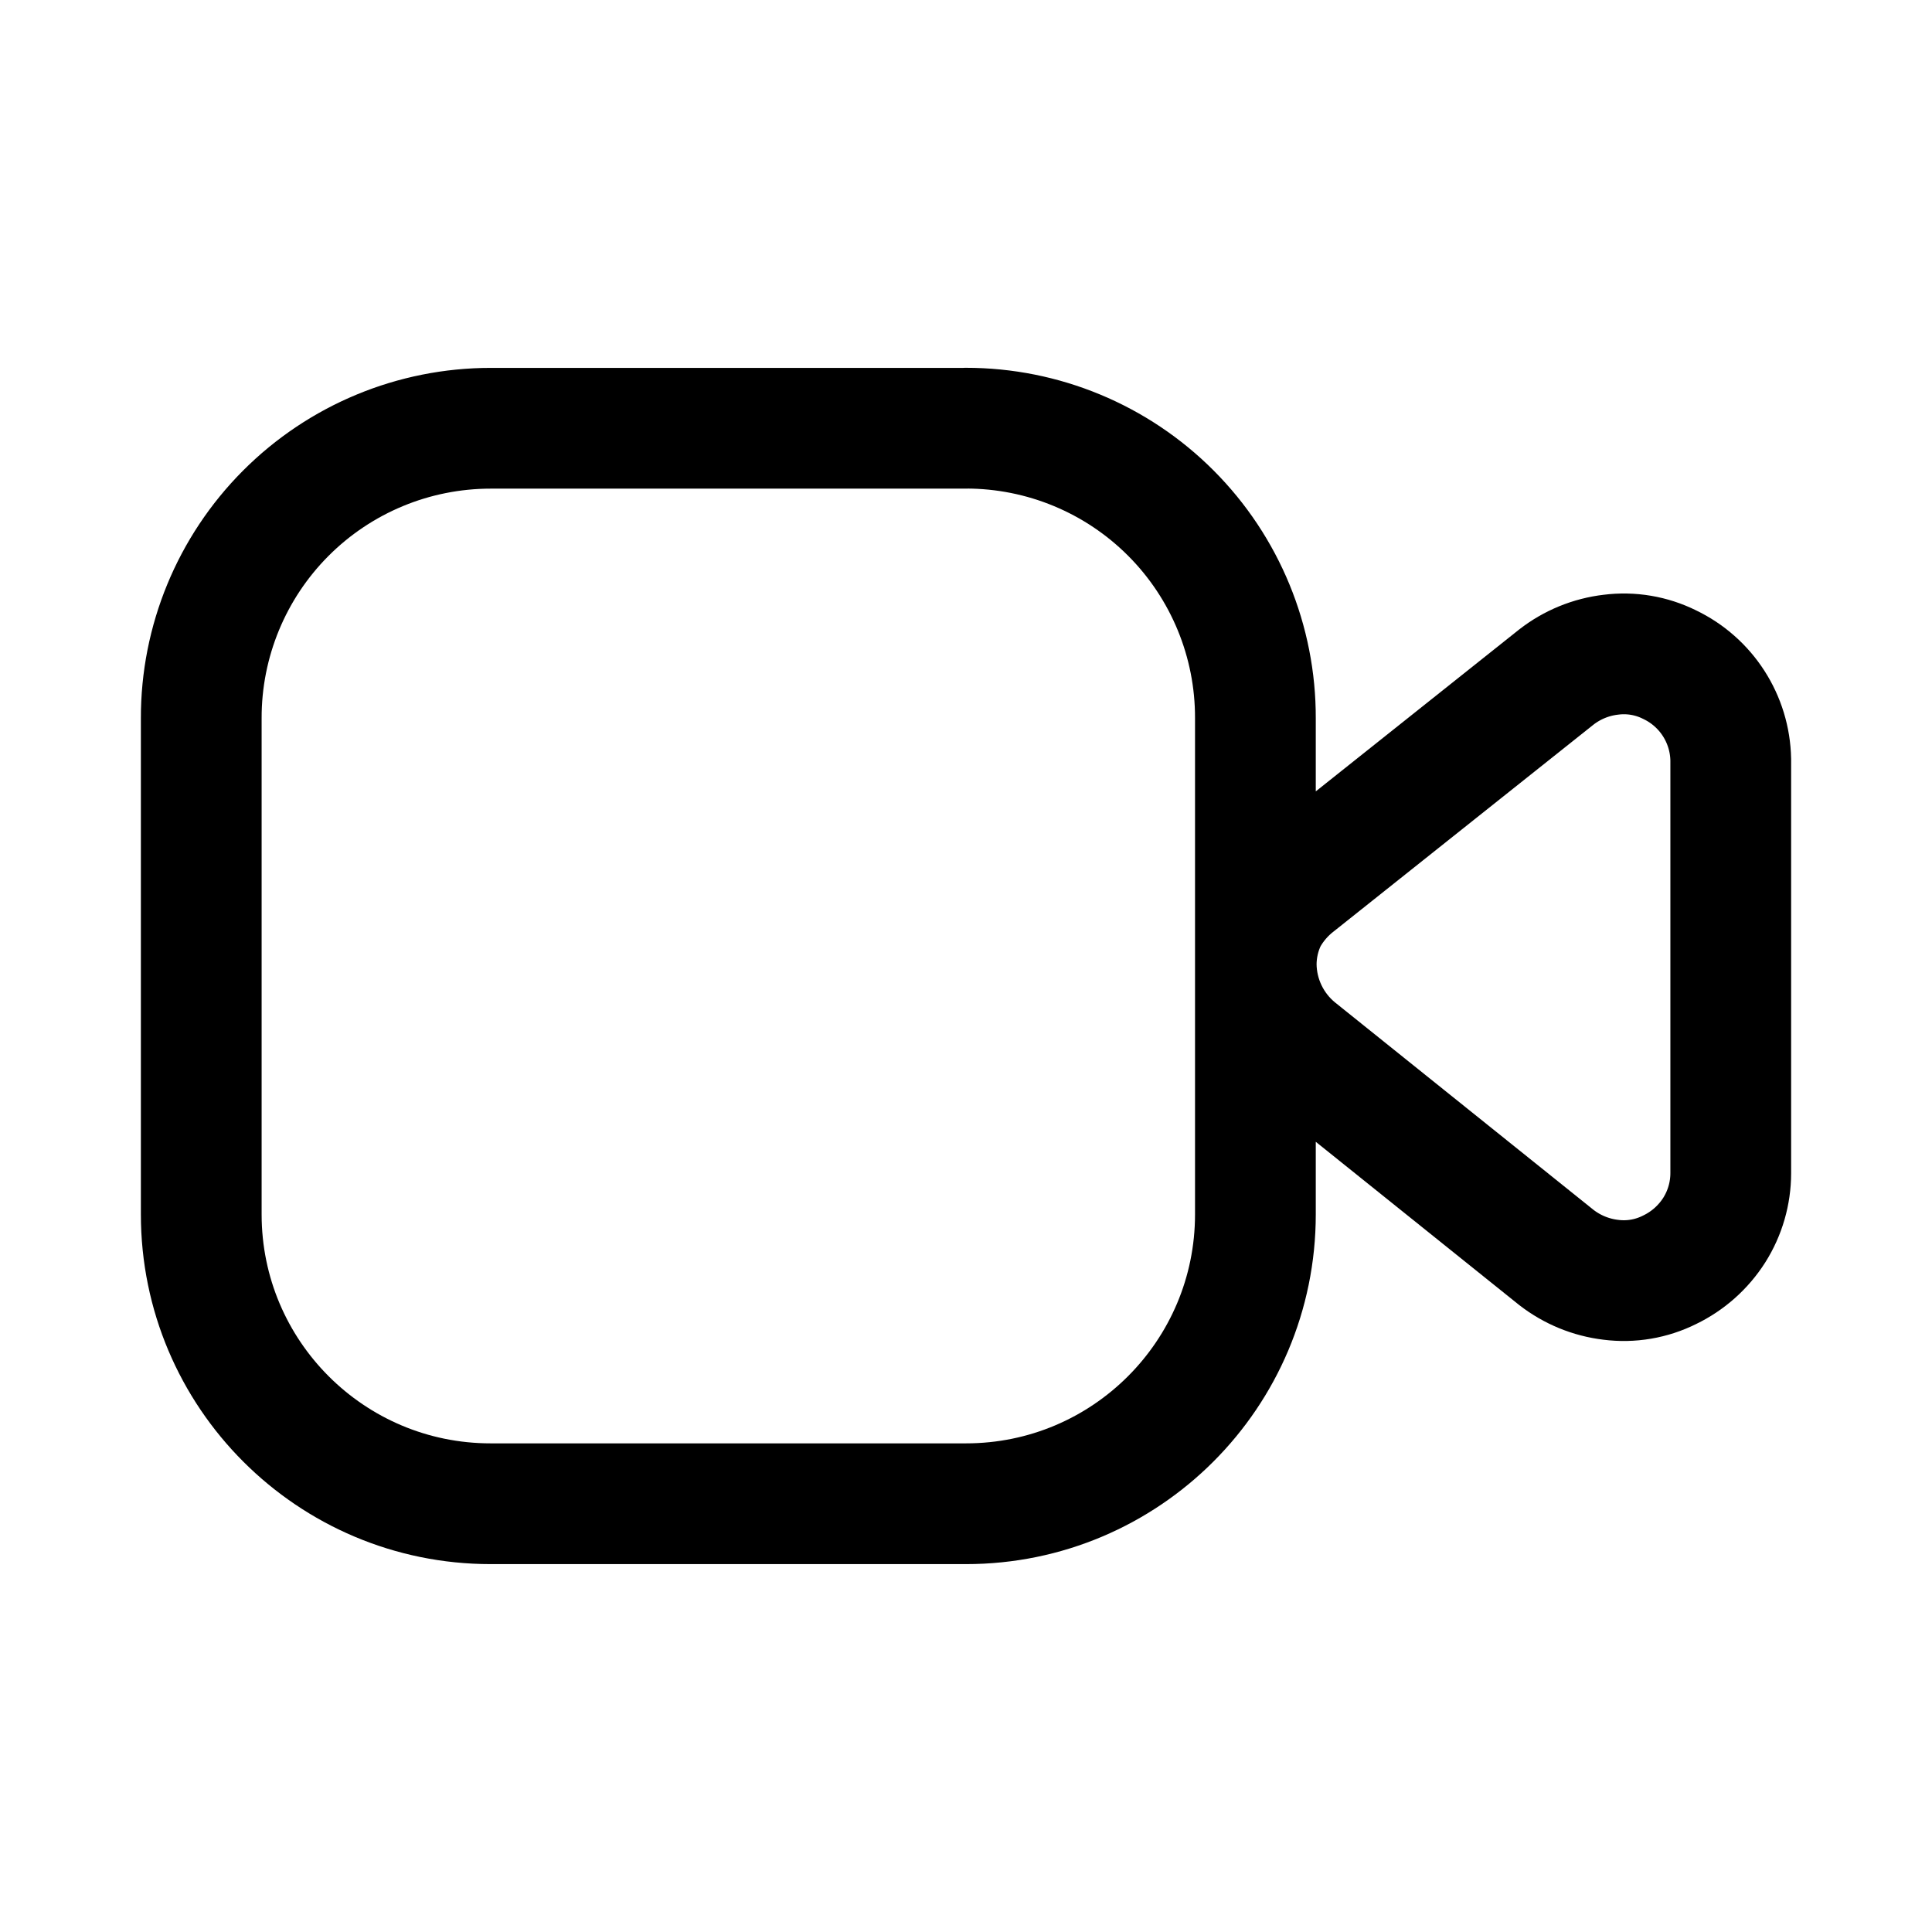
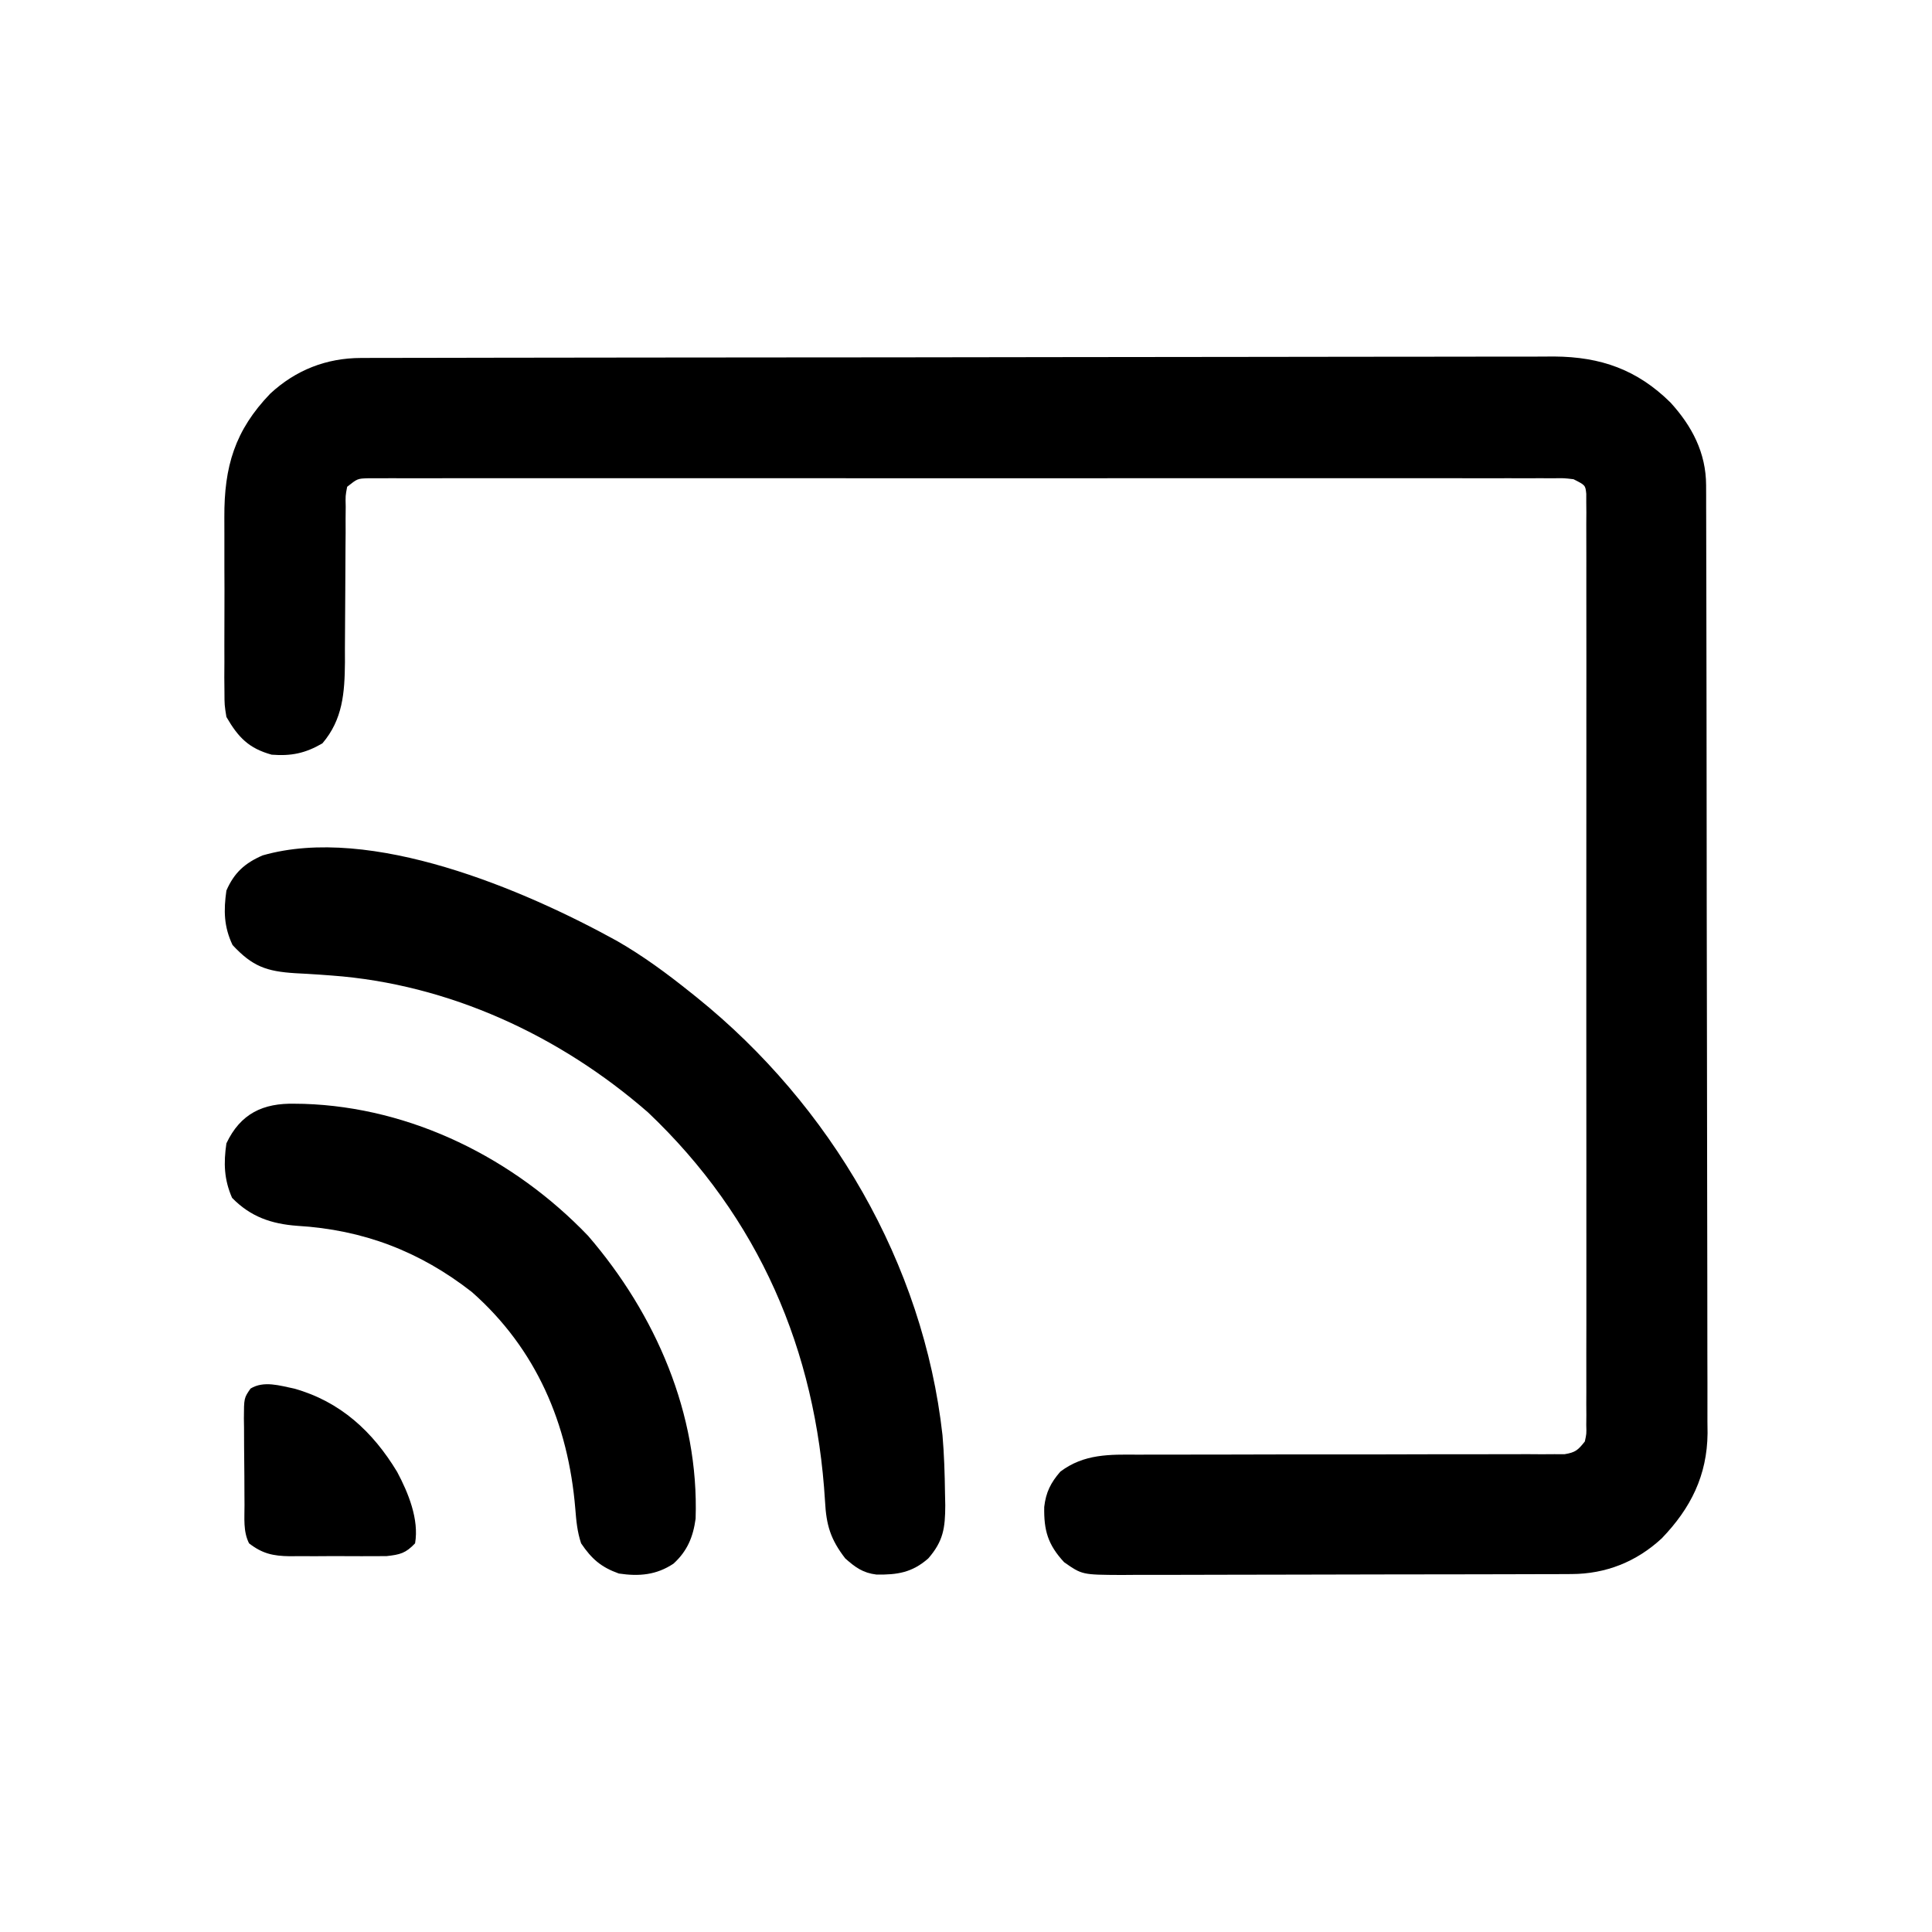
- <svg xmlns="http://www.w3.org/2000/svg" width="512" height="512" viewBox="0 0 24 24">
-   <path fill="none" stroke="#000000" stroke-linecap="round" stroke-linejoin="round" stroke-width="1.5" d="M12 5.32H6.095A3.595 3.595 0 0 0 2.5 8.923v6.162a3.595 3.595 0 0 0 3.595 3.595H12a3.595 3.595 0 0 0 3.595-3.595V8.924A3.594 3.594 0 0 0 12 5.319m9.5 4.119v5.135c0 .25-.071.496-.205.708a1.355 1.355 0 0 1-.555.493a1.27 1.27 0 0 1-.73.124a1.367 1.367 0 0 1-.677-.278l-3.225-2.588a1.376 1.376 0 0 1-.503-1.047c0-.2.045-.397.133-.575c.092-.168.218-.315.37-.432l3.225-2.567a1.36 1.36 0 0 1 .678-.278c.25-.032.504.011.729.123a1.336 1.336 0 0 1 .76 1.182" />
+ <svg xmlns="http://www.w3.org/2000/svg" version="1.1" width="512" height="512">
+   <path d="M0 0 C1.158 -0.004 2.315 -0.009 3.508 -0.014 C4.781 -0.013 6.053 -0.013 7.365 -0.013 C8.73 -0.016 10.095 -0.02 11.46 -0.024 C15.215 -0.034 18.97 -0.038 22.725 -0.04 C26.773 -0.044 30.822 -0.054 34.871 -0.063 C44.65 -0.082 54.43 -0.093 64.21 -0.101 C68.816 -0.106 73.423 -0.111 78.029 -0.116 C93.344 -0.133 108.659 -0.148 123.974 -0.155 C127.949 -0.157 131.923 -0.159 135.897 -0.161 C136.885 -0.161 137.872 -0.162 138.89 -0.162 C154.887 -0.171 170.884 -0.196 186.881 -0.229 C203.308 -0.262 219.735 -0.28 236.162 -0.283 C245.384 -0.285 254.606 -0.294 263.828 -0.319 C271.682 -0.341 279.537 -0.349 287.391 -0.339 C291.397 -0.335 295.402 -0.337 299.408 -0.356 C303.08 -0.374 306.752 -0.373 310.424 -0.357 C312.371 -0.354 314.317 -0.37 316.263 -0.387 C328.593 -0.297 338.218 3.098 347.037 11.794 C352.758 18.057 356.469 25.151 356.488 33.721 C356.492 34.643 356.497 35.564 356.501 36.514 C356.501 38.027 356.501 38.027 356.501 39.57 C356.504 40.645 356.508 41.719 356.512 42.826 C356.523 46.439 356.527 50.051 356.531 53.664 C356.537 56.249 356.543 58.835 356.55 61.42 C356.57 69.187 356.58 76.954 356.589 84.721 C356.594 88.381 356.599 92.041 356.604 95.7 C356.621 107.87 356.636 120.039 356.643 132.209 C356.645 135.366 356.647 138.523 356.649 141.68 C356.649 142.464 356.65 143.249 356.65 144.057 C356.658 156.764 356.684 169.47 356.716 182.176 C356.749 195.228 356.767 208.279 356.771 221.331 C356.773 228.657 356.781 235.982 356.807 243.307 C356.831 250.2 356.835 257.093 356.824 263.986 C356.824 266.514 356.83 269.041 356.844 271.569 C356.862 275.025 356.854 278.48 356.841 281.936 C356.858 283.429 356.858 283.429 356.875 284.952 C356.772 296.145 352.417 304.837 344.729 312.822 C338.024 319.029 329.918 322.247 320.826 322.275 C319.139 322.283 319.139 322.283 317.419 322.292 C315.575 322.294 315.575 322.294 313.694 322.295 C311.747 322.303 311.747 322.303 309.761 322.31 C306.203 322.323 302.645 322.33 299.087 322.334 C296.863 322.337 294.639 322.341 292.415 322.346 C285.454 322.36 278.492 322.369 271.531 322.373 C263.501 322.378 255.471 322.395 247.441 322.424 C241.229 322.446 235.017 322.456 228.806 322.457 C225.098 322.458 221.39 322.464 217.682 322.482 C213.545 322.502 209.409 322.497 205.272 322.491 C204.047 322.5 202.822 322.509 201.559 322.519 C191.121 322.467 191.121 322.467 186.354 319.134 C182.028 314.458 180.973 310.698 181.084 304.482 C181.53 300.602 182.809 298.061 185.354 295.134 C191.637 290.399 198.397 290.573 205.964 290.636 C207.831 290.628 207.831 290.628 209.736 290.619 C212.429 290.61 215.12 290.608 217.813 290.618 C222.07 290.633 226.326 290.62 230.583 290.602 C238.843 290.571 247.103 290.569 255.363 290.571 C265.896 290.573 276.428 290.563 286.96 290.523 C291.193 290.508 295.425 290.508 299.658 290.52 C302.902 290.526 306.146 290.513 309.39 290.503 C311.15 290.515 311.15 290.515 312.946 290.527 C314.55 290.516 314.55 290.516 316.187 290.506 C317.118 290.507 318.049 290.507 319.008 290.508 C321.873 290.051 322.578 289.386 324.354 287.134 C324.801 285.099 324.801 285.099 324.731 282.819 C324.739 281.933 324.747 281.047 324.755 280.135 C324.748 279.16 324.741 278.186 324.735 277.182 C324.739 276.148 324.744 275.113 324.749 274.048 C324.761 270.565 324.751 267.083 324.742 263.601 C324.746 261.111 324.751 258.621 324.758 256.131 C324.77 250.061 324.768 243.991 324.759 237.921 C324.753 232.989 324.752 228.057 324.755 223.125 C324.755 222.424 324.756 221.723 324.756 221.001 C324.757 219.576 324.758 218.152 324.759 216.728 C324.768 203.365 324.758 190.002 324.742 176.638 C324.729 165.163 324.731 153.689 324.745 142.214 C324.761 128.898 324.767 115.582 324.758 102.266 C324.757 100.847 324.756 99.428 324.755 98.009 C324.754 96.962 324.754 96.962 324.754 95.894 C324.751 90.965 324.755 86.037 324.762 81.109 C324.772 74.481 324.765 67.853 324.748 61.225 C324.744 58.786 324.745 56.347 324.752 53.908 C324.76 50.592 324.75 47.276 324.735 43.959 C324.741 42.983 324.748 42.006 324.755 41 C324.747 40.117 324.739 39.233 324.731 38.323 C324.731 37.557 324.73 36.791 324.73 36.001 C324.499 33.721 324.499 33.721 321.354 32.134 C318.838 31.833 318.838 31.833 315.964 31.883 C314.838 31.877 313.712 31.872 312.553 31.867 C311.31 31.871 310.068 31.876 308.789 31.88 C306.816 31.876 306.816 31.876 304.803 31.871 C301.144 31.862 297.485 31.867 293.827 31.873 C289.884 31.877 285.941 31.87 281.998 31.865 C274.271 31.856 266.544 31.858 258.817 31.864 C252.539 31.868 246.261 31.869 239.983 31.867 C239.091 31.866 238.198 31.866 237.279 31.866 C235.466 31.865 233.654 31.864 231.841 31.864 C214.83 31.858 197.819 31.865 180.808 31.875 C166.202 31.884 151.595 31.883 136.988 31.873 C120.04 31.863 103.091 31.859 86.142 31.865 C84.336 31.865 82.53 31.866 80.724 31.867 C79.391 31.867 79.391 31.867 78.031 31.868 C71.758 31.869 65.485 31.866 59.212 31.862 C51.571 31.856 43.93 31.858 36.289 31.868 C32.388 31.873 28.487 31.875 24.586 31.869 C20.363 31.862 16.141 31.87 11.919 31.88 C10.055 31.874 10.055 31.874 8.155 31.867 C6.466 31.875 6.466 31.875 4.743 31.883 C3.768 31.883 2.792 31.883 1.787 31.884 C-0.905 31.97 -0.905 31.97 -3.646 34.134 C-4.103 36.531 -4.103 36.531 -4.031 39.359 C-4.041 40.451 -4.051 41.543 -4.062 42.668 C-4.059 43.854 -4.056 45.041 -4.053 46.263 C-4.064 47.482 -4.074 48.701 -4.086 49.956 C-4.12 53.87 -4.135 57.783 -4.146 61.697 C-4.161 66.823 -4.195 71.949 -4.24 77.076 C-4.237 78.248 -4.234 79.42 -4.231 80.628 C-4.305 88.726 -4.802 95.804 -10.209 102.134 C-14.728 104.763 -18.439 105.536 -23.646 105.134 C-29.712 103.452 -32.496 100.577 -35.646 95.134 C-36.154 91.974 -36.154 91.974 -36.164 88.553 C-36.177 87.265 -36.189 85.976 -36.202 84.648 C-36.195 83.253 -36.187 81.858 -36.178 80.462 C-36.18 79.015 -36.184 77.568 -36.189 76.121 C-36.195 73.091 -36.187 70.062 -36.168 67.033 C-36.145 63.175 -36.158 59.318 -36.182 55.461 C-36.197 52.471 -36.192 49.483 -36.182 46.493 C-36.179 45.073 -36.182 43.652 -36.192 42.231 C-36.261 28.787 -33.413 19.199 -24.021 9.447 C-17.271 3.196 -9.147 0.016 0 0 Z " fill="#000000" transform="translate(95.64643,94.86578)" />
+   <path d="M0 0 C6.92 3.974 13.256 8.644 19.473 13.633 C20.042 14.088 20.612 14.543 21.198 15.012 C56.546 43.523 81.176 85.441 86.241 130.948 C86.686 136.11 86.842 141.265 86.91 146.445 C86.932 147.466 86.955 148.486 86.978 149.538 C86.959 155.564 86.471 159.039 82.473 163.633 C78.206 167.383 74.277 167.991 68.754 167.91 C65.146 167.471 63.163 166.01 60.473 163.633 C56.542 158.534 55.441 154.775 55.113 148.477 C52.704 108.422 37.577 73.301 8.223 45.445 C-15.143 25.051 -44.587 11.429 -75.641 9.156 C-77.253 9.038 -77.253 9.038 -78.897 8.917 C-81.024 8.772 -83.152 8.646 -85.281 8.542 C-92.894 8.065 -96.637 6.751 -101.902 1.07 C-104.209 -3.809 -104.286 -8.062 -103.527 -13.367 C-101.455 -18.117 -98.612 -20.648 -93.938 -22.676 C-65.232 -30.911 -24.674 -13.622 0 0 Z " fill="#000000" transform="translate(163.5273,249.3672)" />
+   <path d="M0 0 C1.168 0.017 1.168 0.017 2.36 0.034 C30.961 0.957 58.037 14.507 77.668 35.012 C95.544 55.753 107.088 82.22 106.156 109.98 C105.495 114.826 103.948 118.552 100.305 121.875 C95.762 124.918 91.142 125.297 85.812 124.5 C81.094 122.808 78.607 120.64 75.812 116.5 C74.778 113.396 74.527 110.539 74.269 107.293 C72.404 84.866 63.955 64.977 46.859 49.895 C33.051 39.105 18.031 33.391 0.611 32.358 C-6.29 31.85 -11.79 29.957 -16.688 24.938 C-18.819 20.054 -18.954 15.748 -18.188 10.5 C-14.452 2.599 -8.472 -0.213 0 0 Z " fill="#000000" transform="translate(78.1875,292.5)" />
+   <path d="M0 0 C12.192 3.438 20.79 11.37 27.25 22.07 C30.21 27.621 33.089 34.649 32 41 C29.517 43.614 28.038 43.996 24.412 44.388 C22.985 44.408 21.557 44.41 20.129 44.398 C19.37 44.401 18.61 44.404 17.828 44.407 C16.225 44.409 14.622 44.404 13.019 44.391 C10.574 44.375 8.131 44.391 5.686 44.41 C4.125 44.408 2.564 44.404 1.004 44.398 C0.277 44.405 -0.451 44.411 -1.2 44.417 C-5.63 44.356 -8.478 43.732 -12 41 C-13.599 37.803 -13.184 34.329 -13.203 30.816 C-13.209 30.005 -13.215 29.194 -13.22 28.358 C-13.23 26.641 -13.236 24.923 -13.24 23.206 C-13.25 20.576 -13.281 17.948 -13.312 15.318 C-13.319 13.651 -13.324 11.984 -13.328 10.316 C-13.34 9.529 -13.353 8.741 -13.366 7.93 C-13.343 2.496 -13.343 2.496 -11.613 -0.006 C-8.101 -2.17 -3.83 -0.789 0 0 Z " fill="#000000" transform="translate(78,368)" />
</svg>
